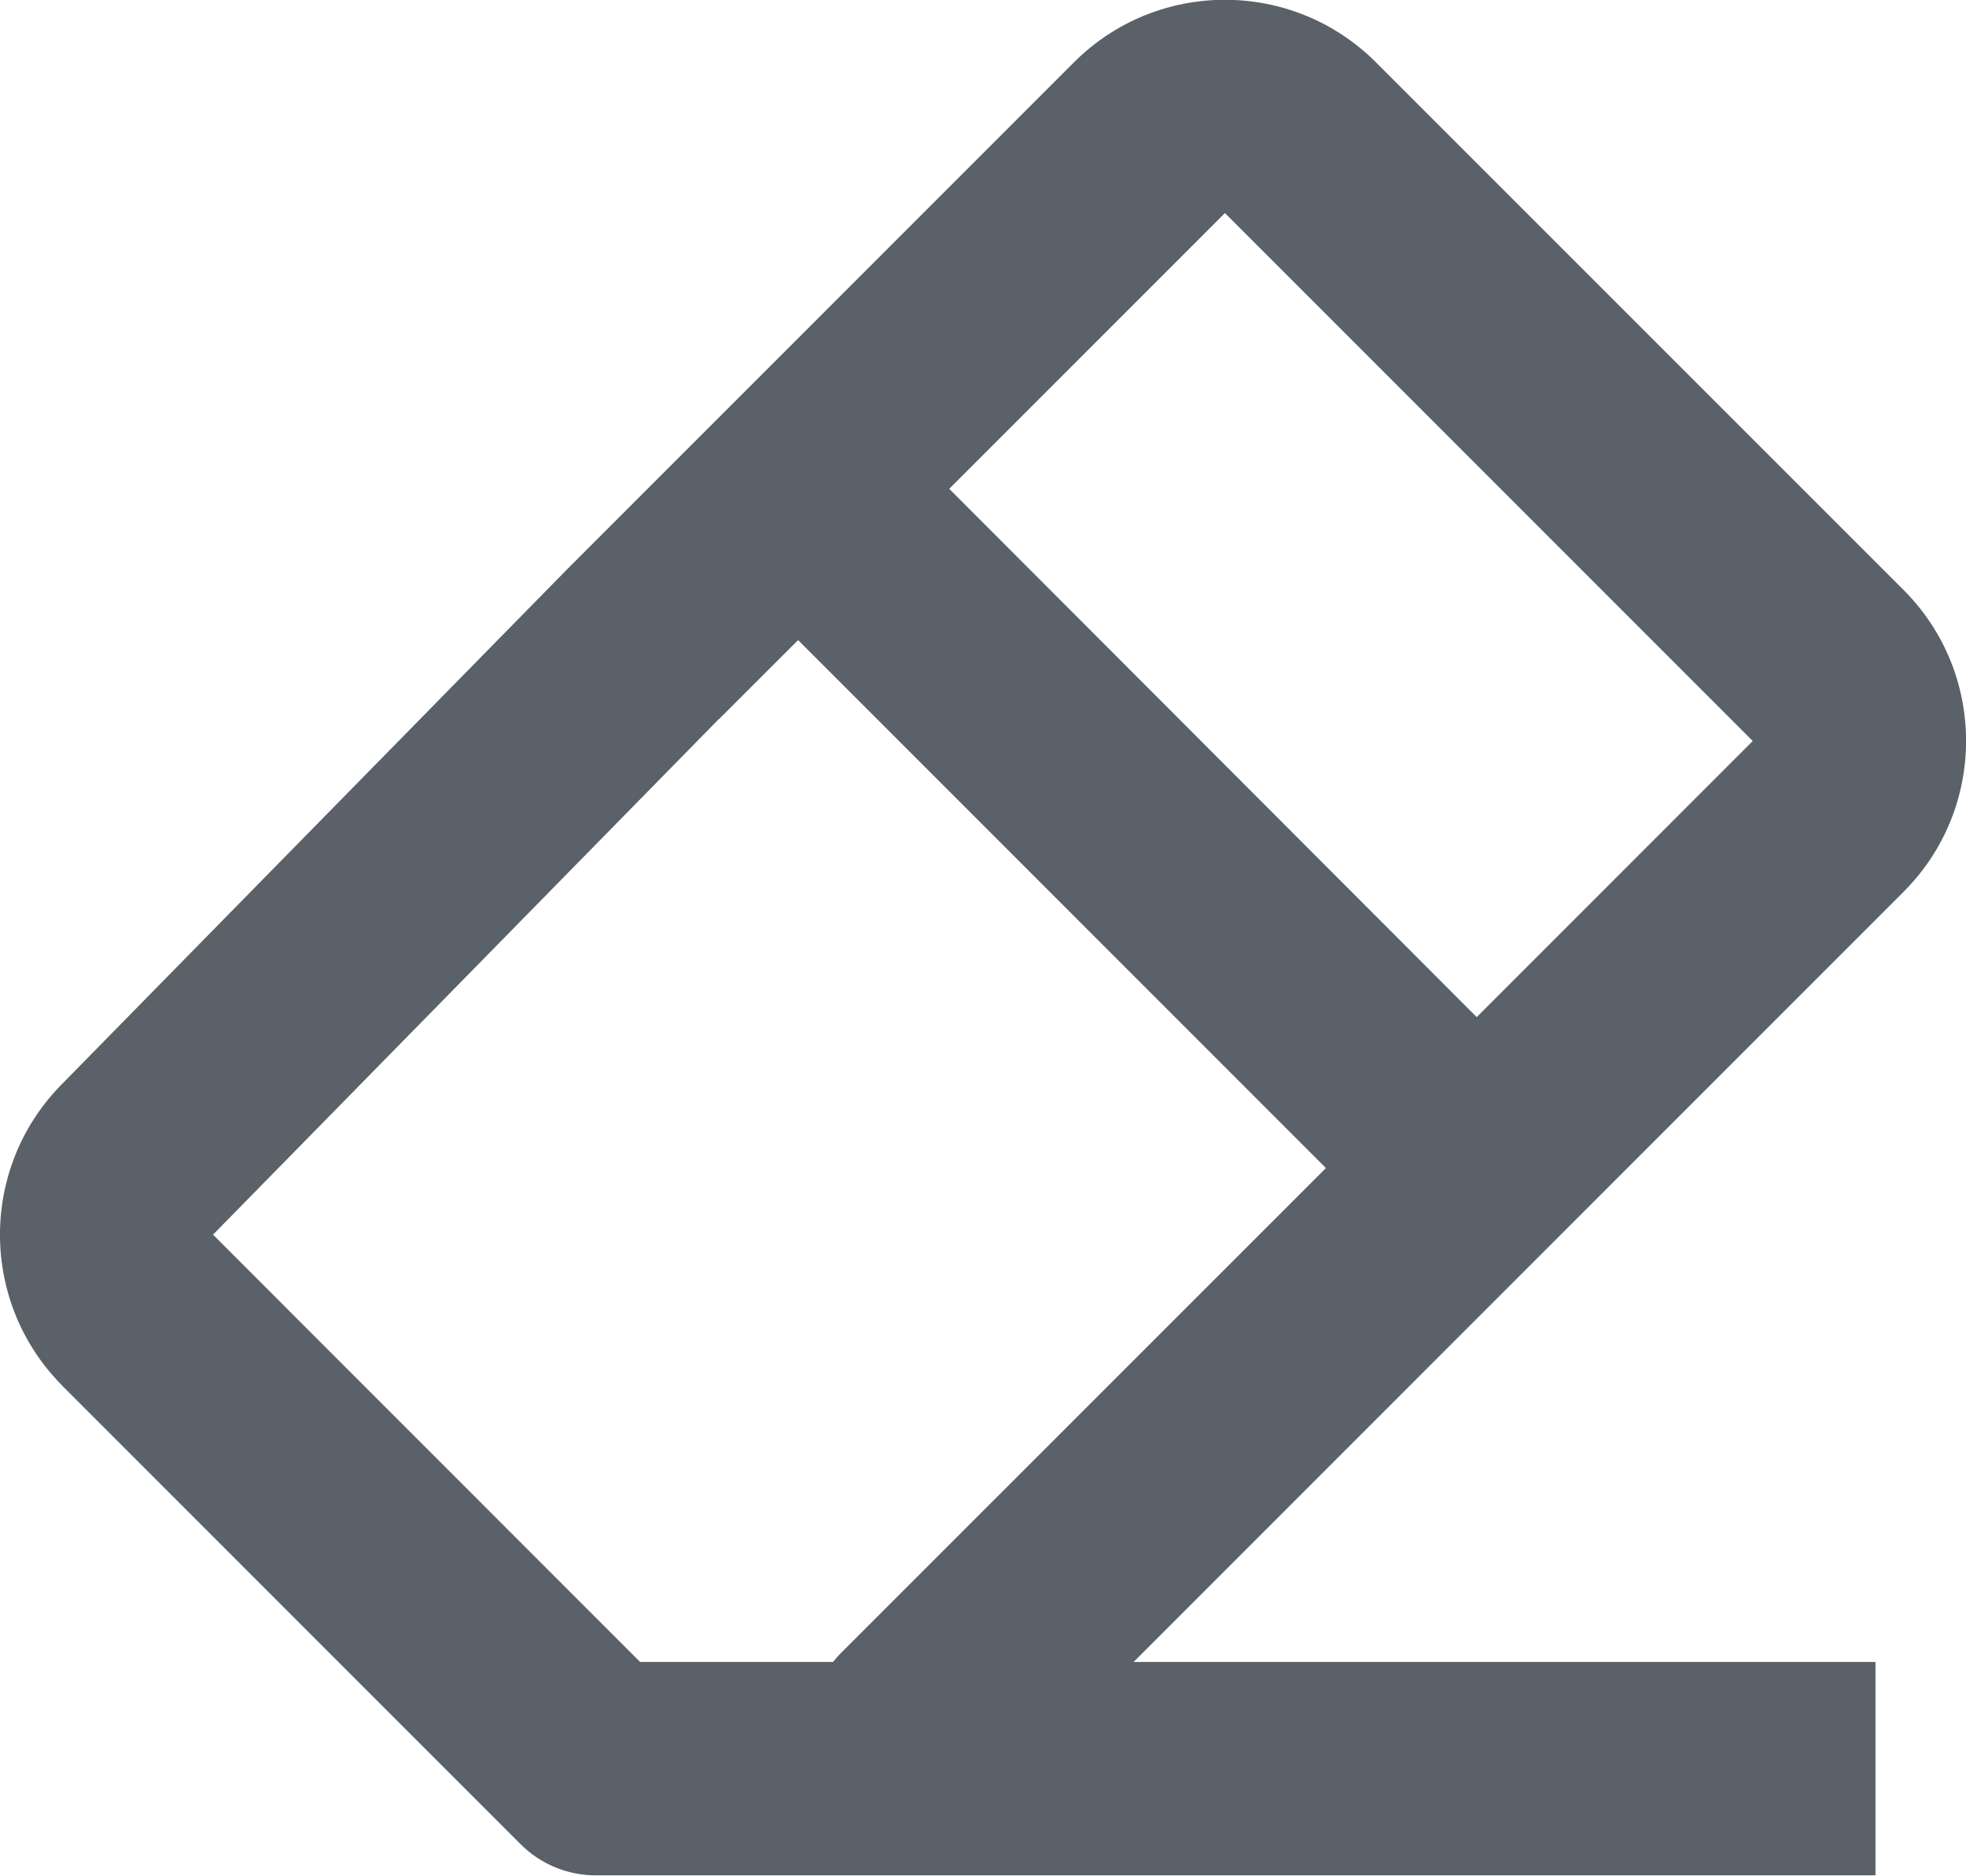
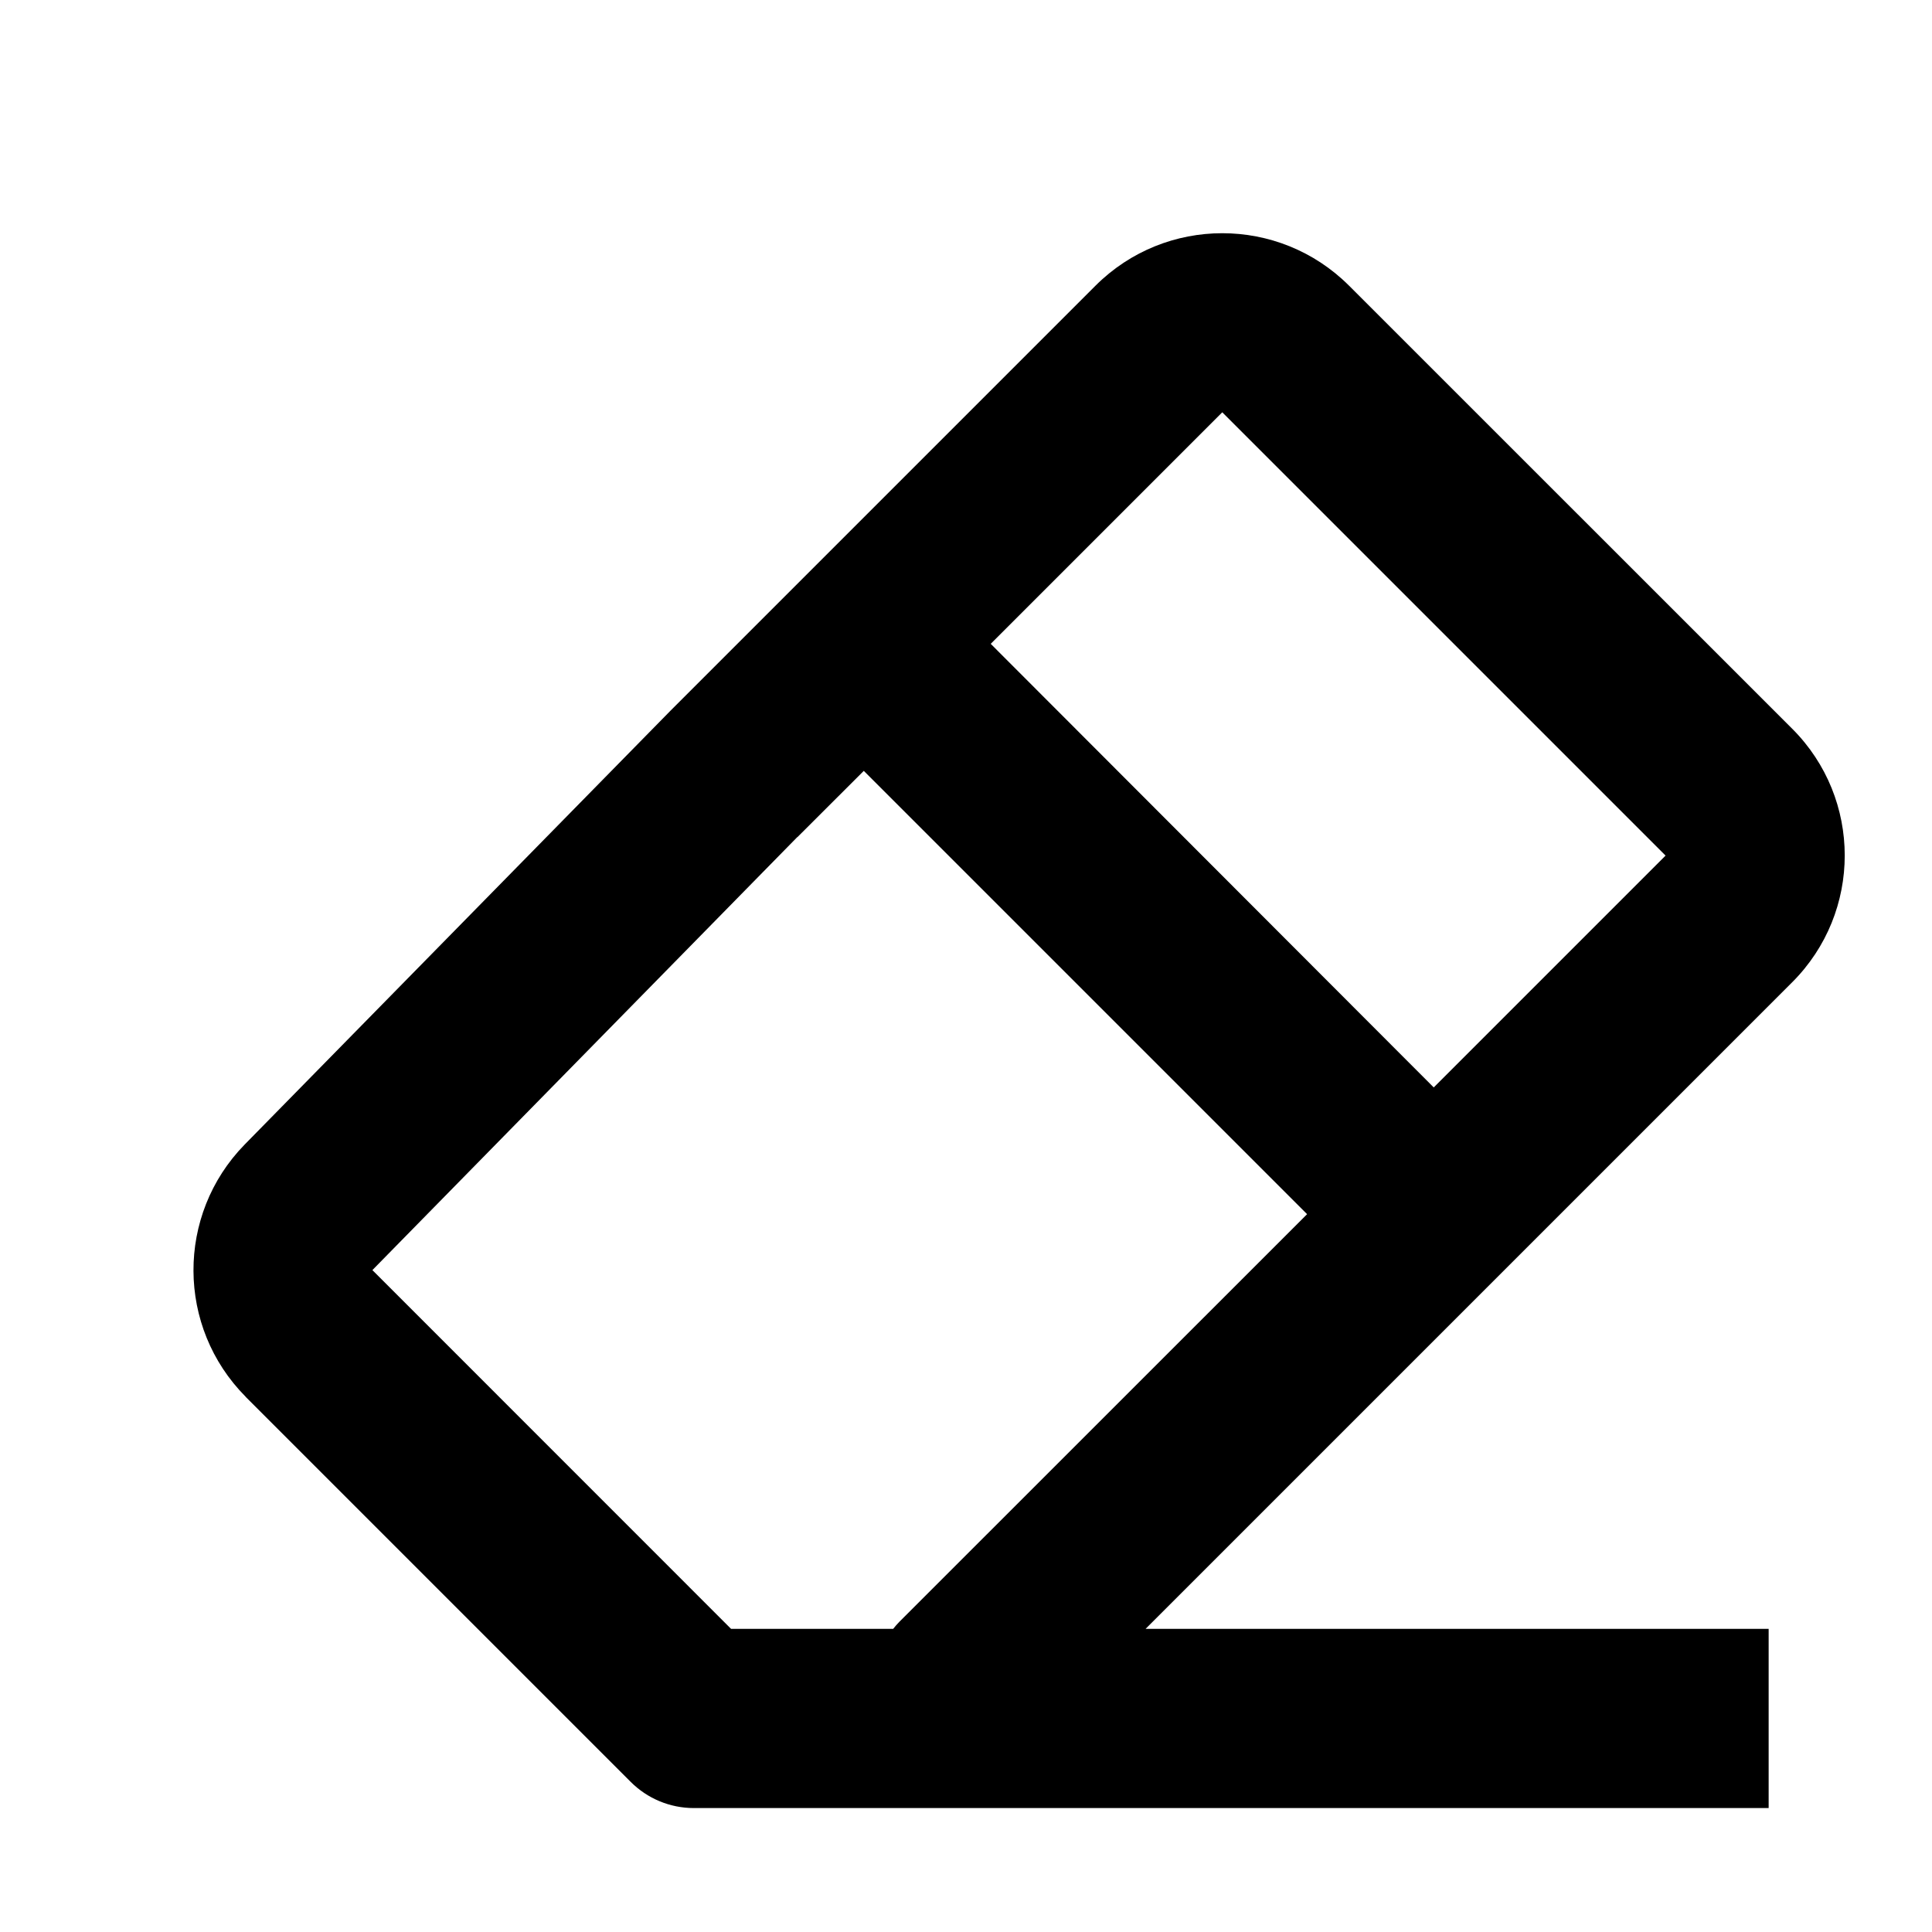
- <svg xmlns="http://www.w3.org/2000/svg" width="17.093" height="16.301" viewBox="0 0 17.093 16.301">
-   <path id="bx-eraser" d="M2.543,14.46l3.985,3.985a.923.923,0,0,0,.655.272H18.309V16.862h-6.45l6.695-6.695a1.855,1.855,0,0,0,0-2.622l-4.59-4.589a1.857,1.857,0,0,0-2.622,0l-4.4,4.4L2.532,11.849a1.86,1.86,0,0,0,.011,2.61ZM12.653,4.268l4.589,4.589-2.4,2.4L10.256,6.665l2.4-2.4Zm-4.4,4.4.689-.688,4.589,4.589L9.31,16.789a.951.951,0,0,0-.064.073H7.568L3.855,13.148l4.4-4.484Z" transform="translate(-2.003 -2.416)" fill="#5a6168" />
+ <svg xmlns="http://www.w3.org/2000/svg" viewBox="0 0 20 20">
+   <path d="M2.543,14.46l3.985,3.985a.923.923,0,0,0,.655.272H18.309V16.862h-6.45l6.695-6.695a1.855,1.855,0,0,0,0-2.622l-4.59-4.589a1.857,1.857,0,0,0-2.622,0l-4.4,4.4L2.532,11.849a1.86,1.86,0,0,0,.011,2.61ZM12.653,4.268l4.589,4.589-2.4,2.4L10.256,6.665l2.4-2.4Zm-4.4,4.4.689-.688,4.589,4.589L9.31,16.789a.951.951,0,0,0-.064.073H7.568L3.855,13.148l4.4-4.484Z" />
</svg>
